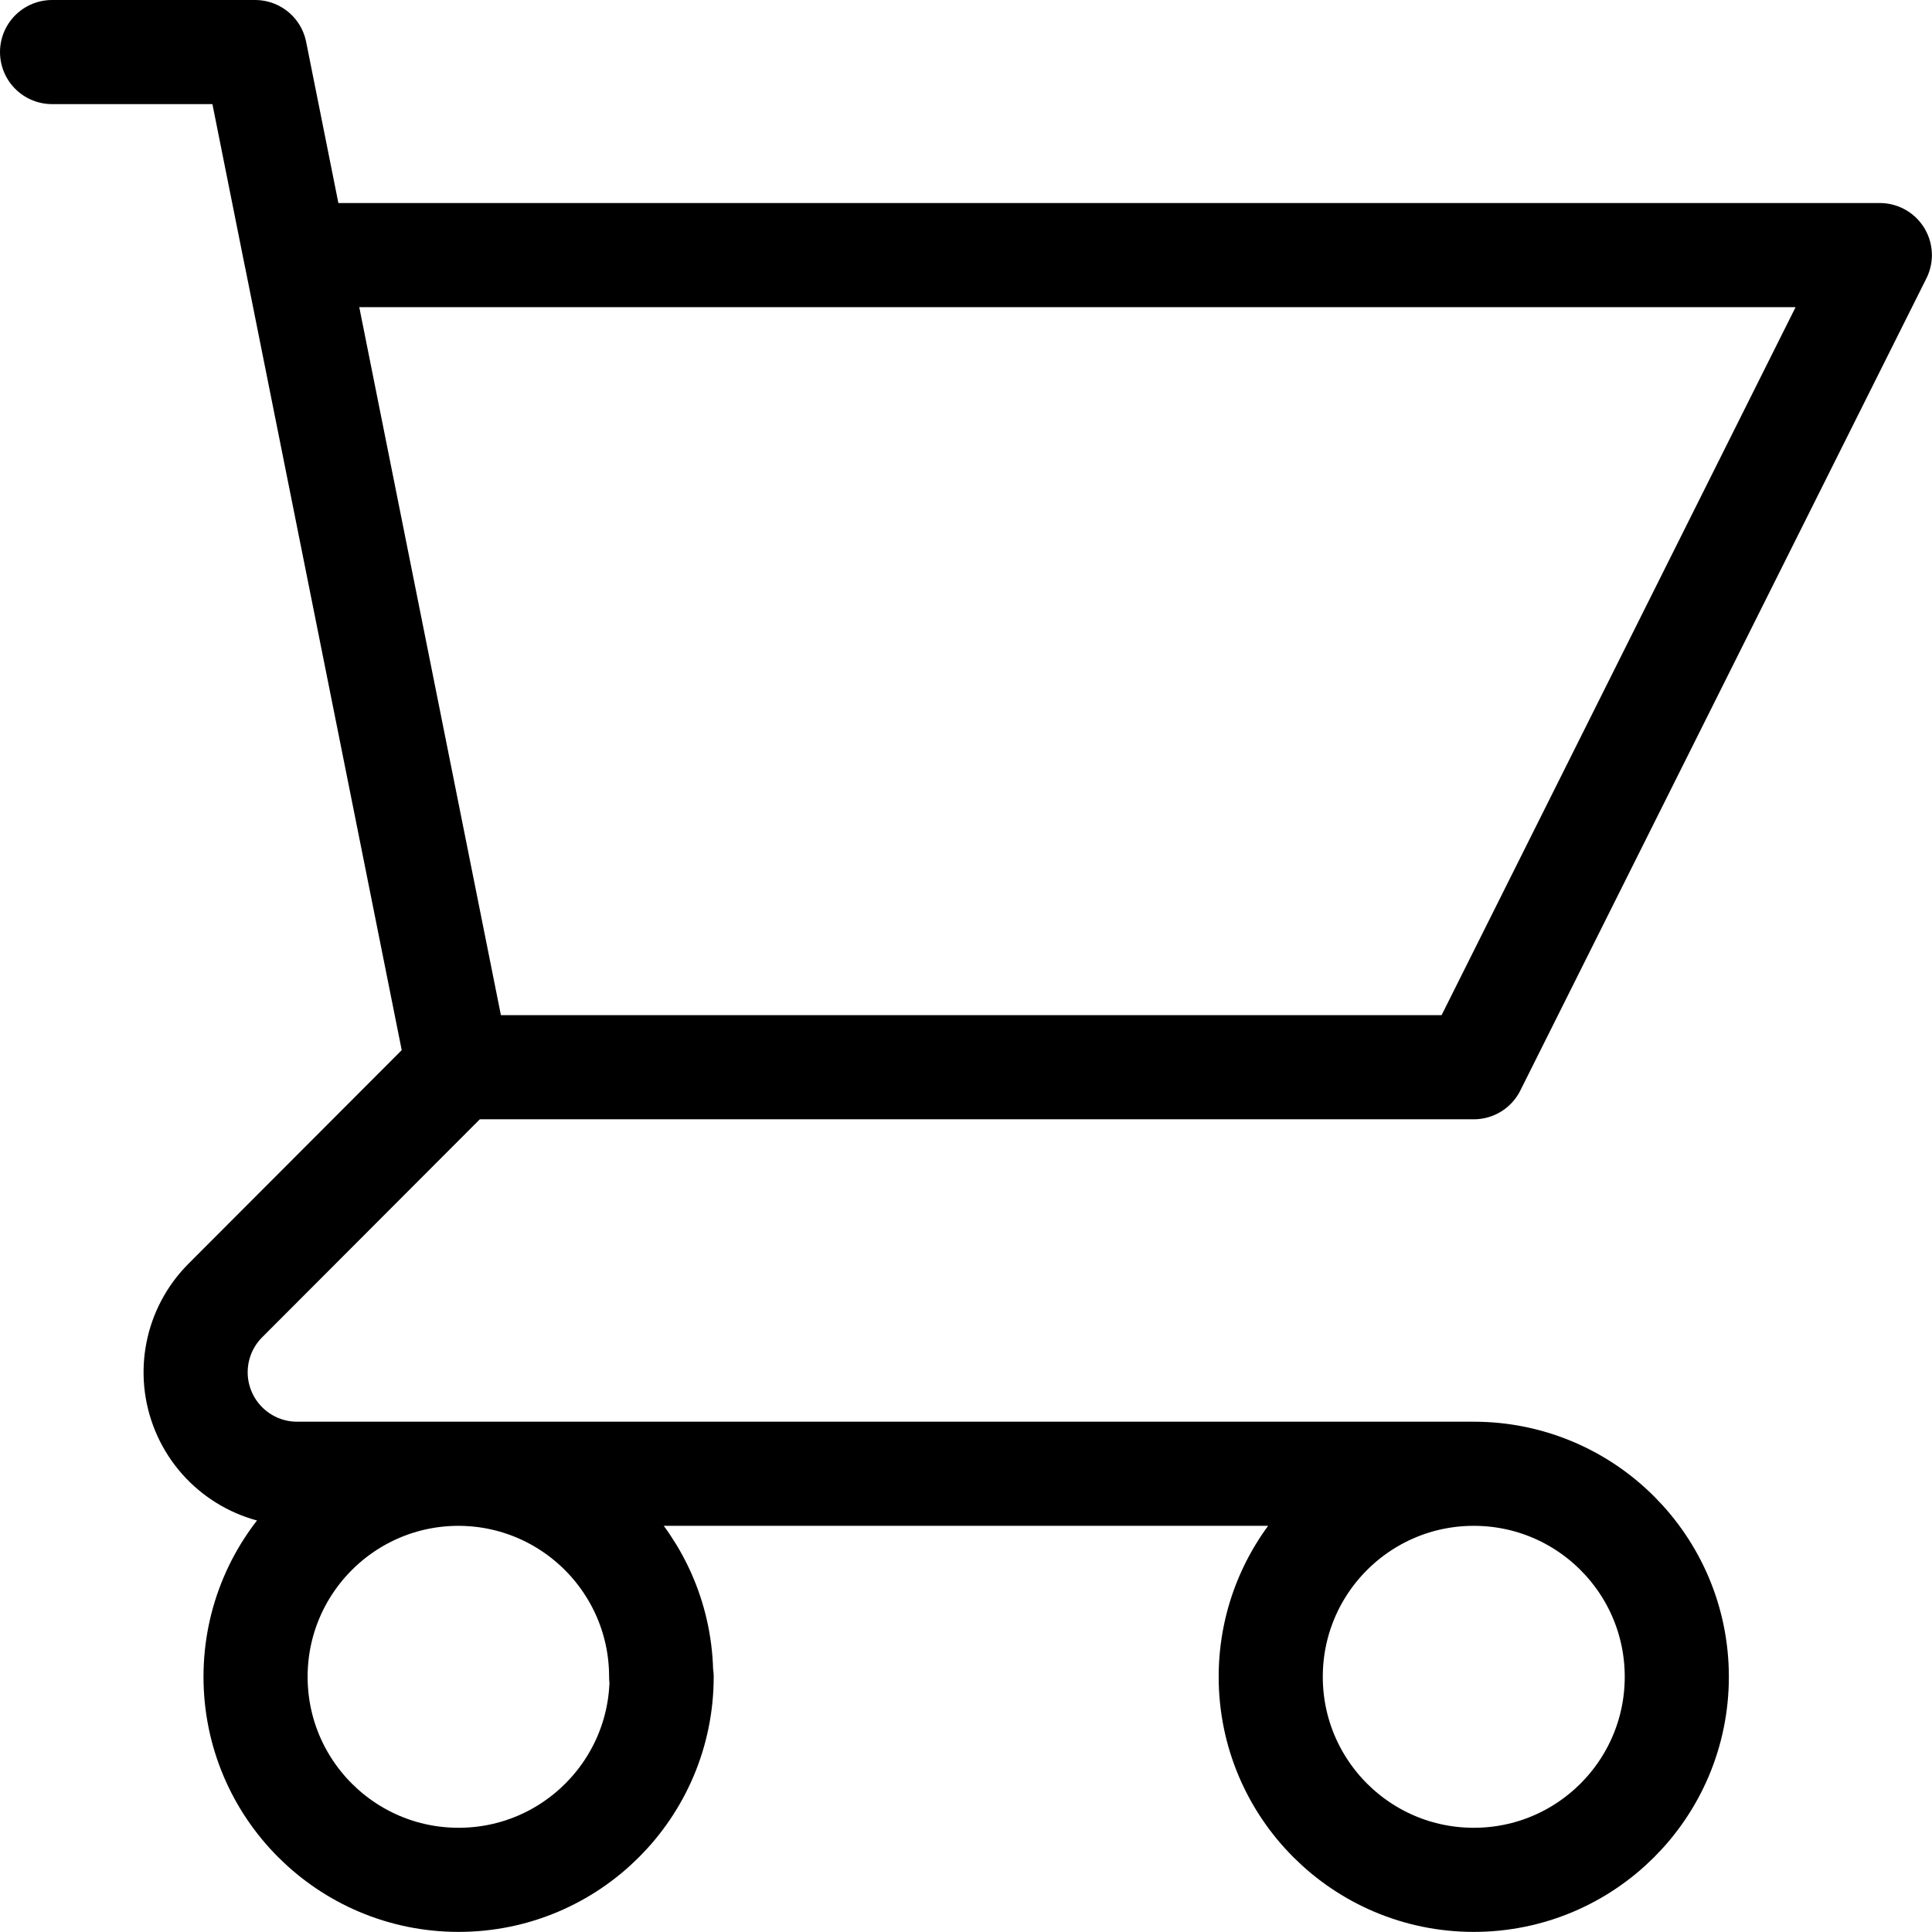
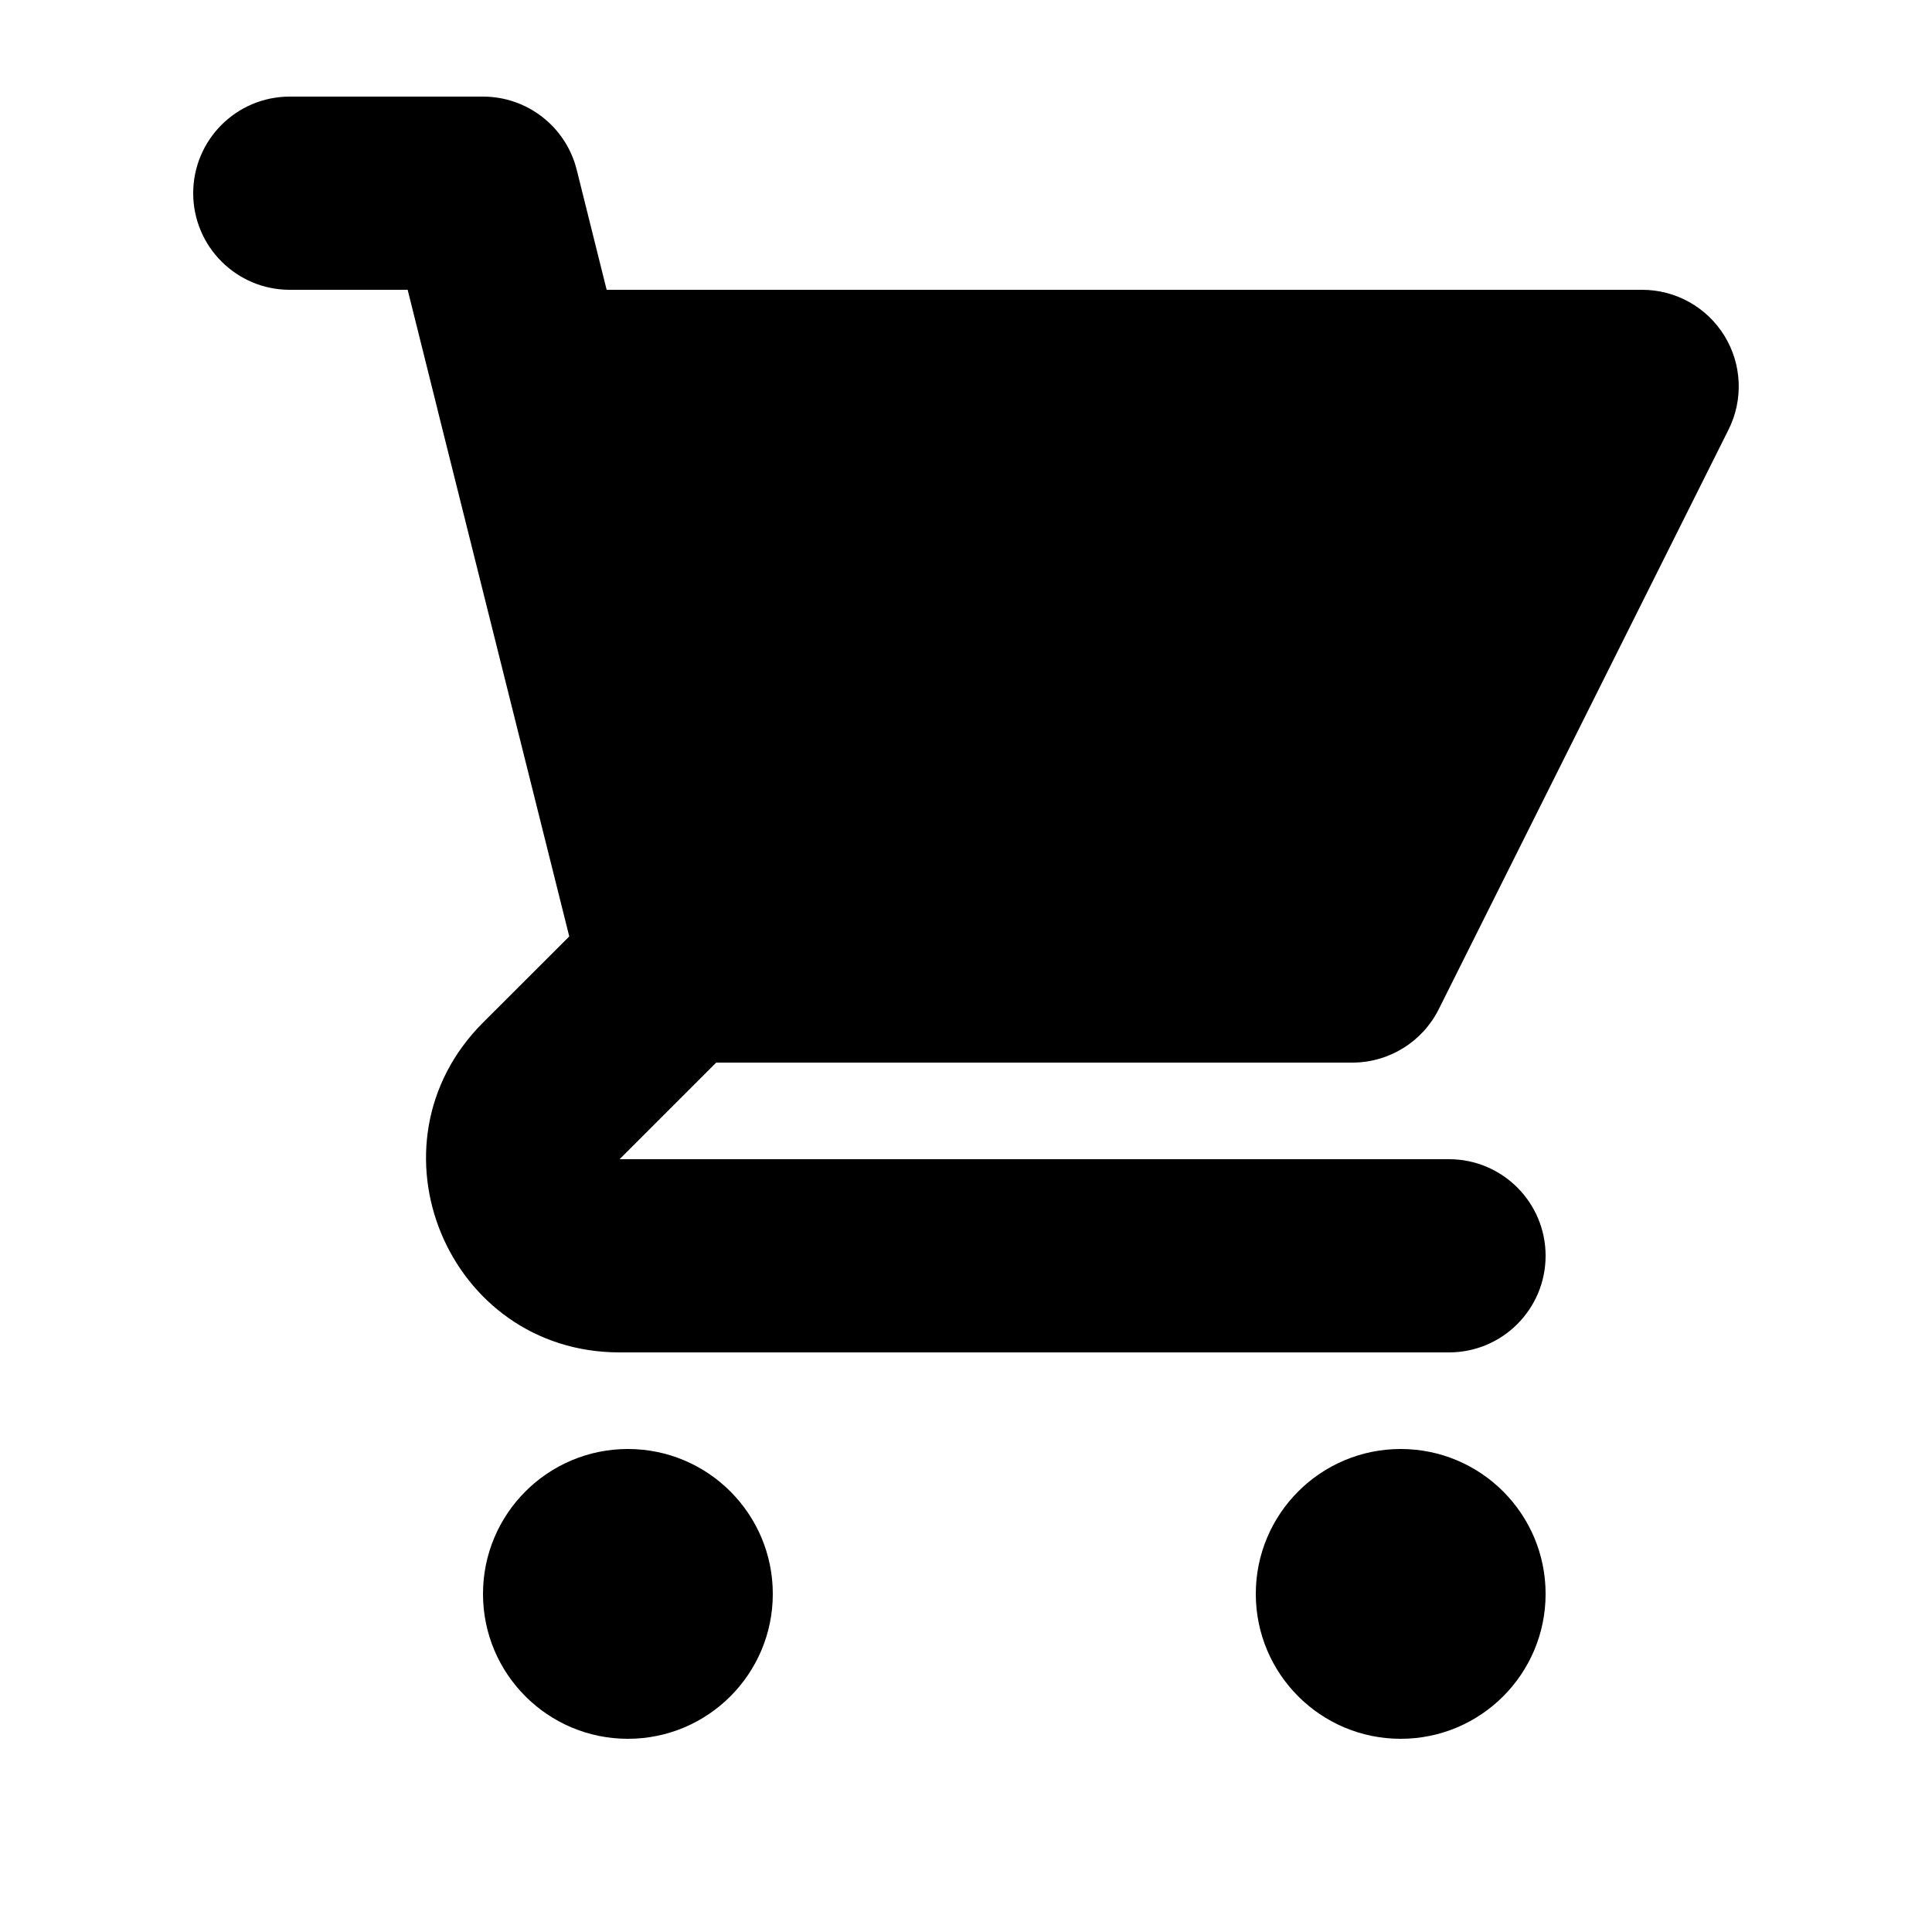
- <svg xmlns="http://www.w3.org/2000/svg" width="37.111" height="37.111" viewBox="0 0 37.111 37.111">
-   <path id="Path_2" data-name="Path 2" d="M3,3H6.9l.78,3.9m3.121,15.6H30.309l7.8-15.6H7.681m3.121,15.6L7.681,6.9m3.121,15.6L6.33,26.979a1.95,1.95,0,0,0,1.379,3.33h22.6m0,0a3.9,3.9,0,1,0,3.9,3.9A3.9,3.9,0,0,0,30.309,30.309Zm-15.6,3.9a3.9,3.9,0,1,1-3.9-3.9A3.9,3.9,0,0,1,14.7,34.21Z" transform="translate(-2 -2)" fill="none" stroke="#000" stroke-linecap="round" stroke-linejoin="round" stroke-width="2" />
+ <svg xmlns="http://www.w3.org/2000/svg" width="40" height="40" viewBox="0 0 20 20" fill="currentColor">
+   <path d="M3 1a1 1 0 000 2h1.22l.305 1.222a.997.997 0 00.01.042l1.358 5.43-.893.892C3.74 11.846 4.632 14 6.414 14H15a1 1 0 000-2H6.414l1-1H14a1 1 0 00.894-.553l3-6A1 1 0 0017 3H6.28l-.31-1.243A1 1 0 005 1H3zM16 16.5a1.5 1.5 0 11-3 0 1.5 1.5 0 013 0zM6.5 18a1.5 1.5 0 100-3 1.5 1.5 0 000 3z" />
</svg>
